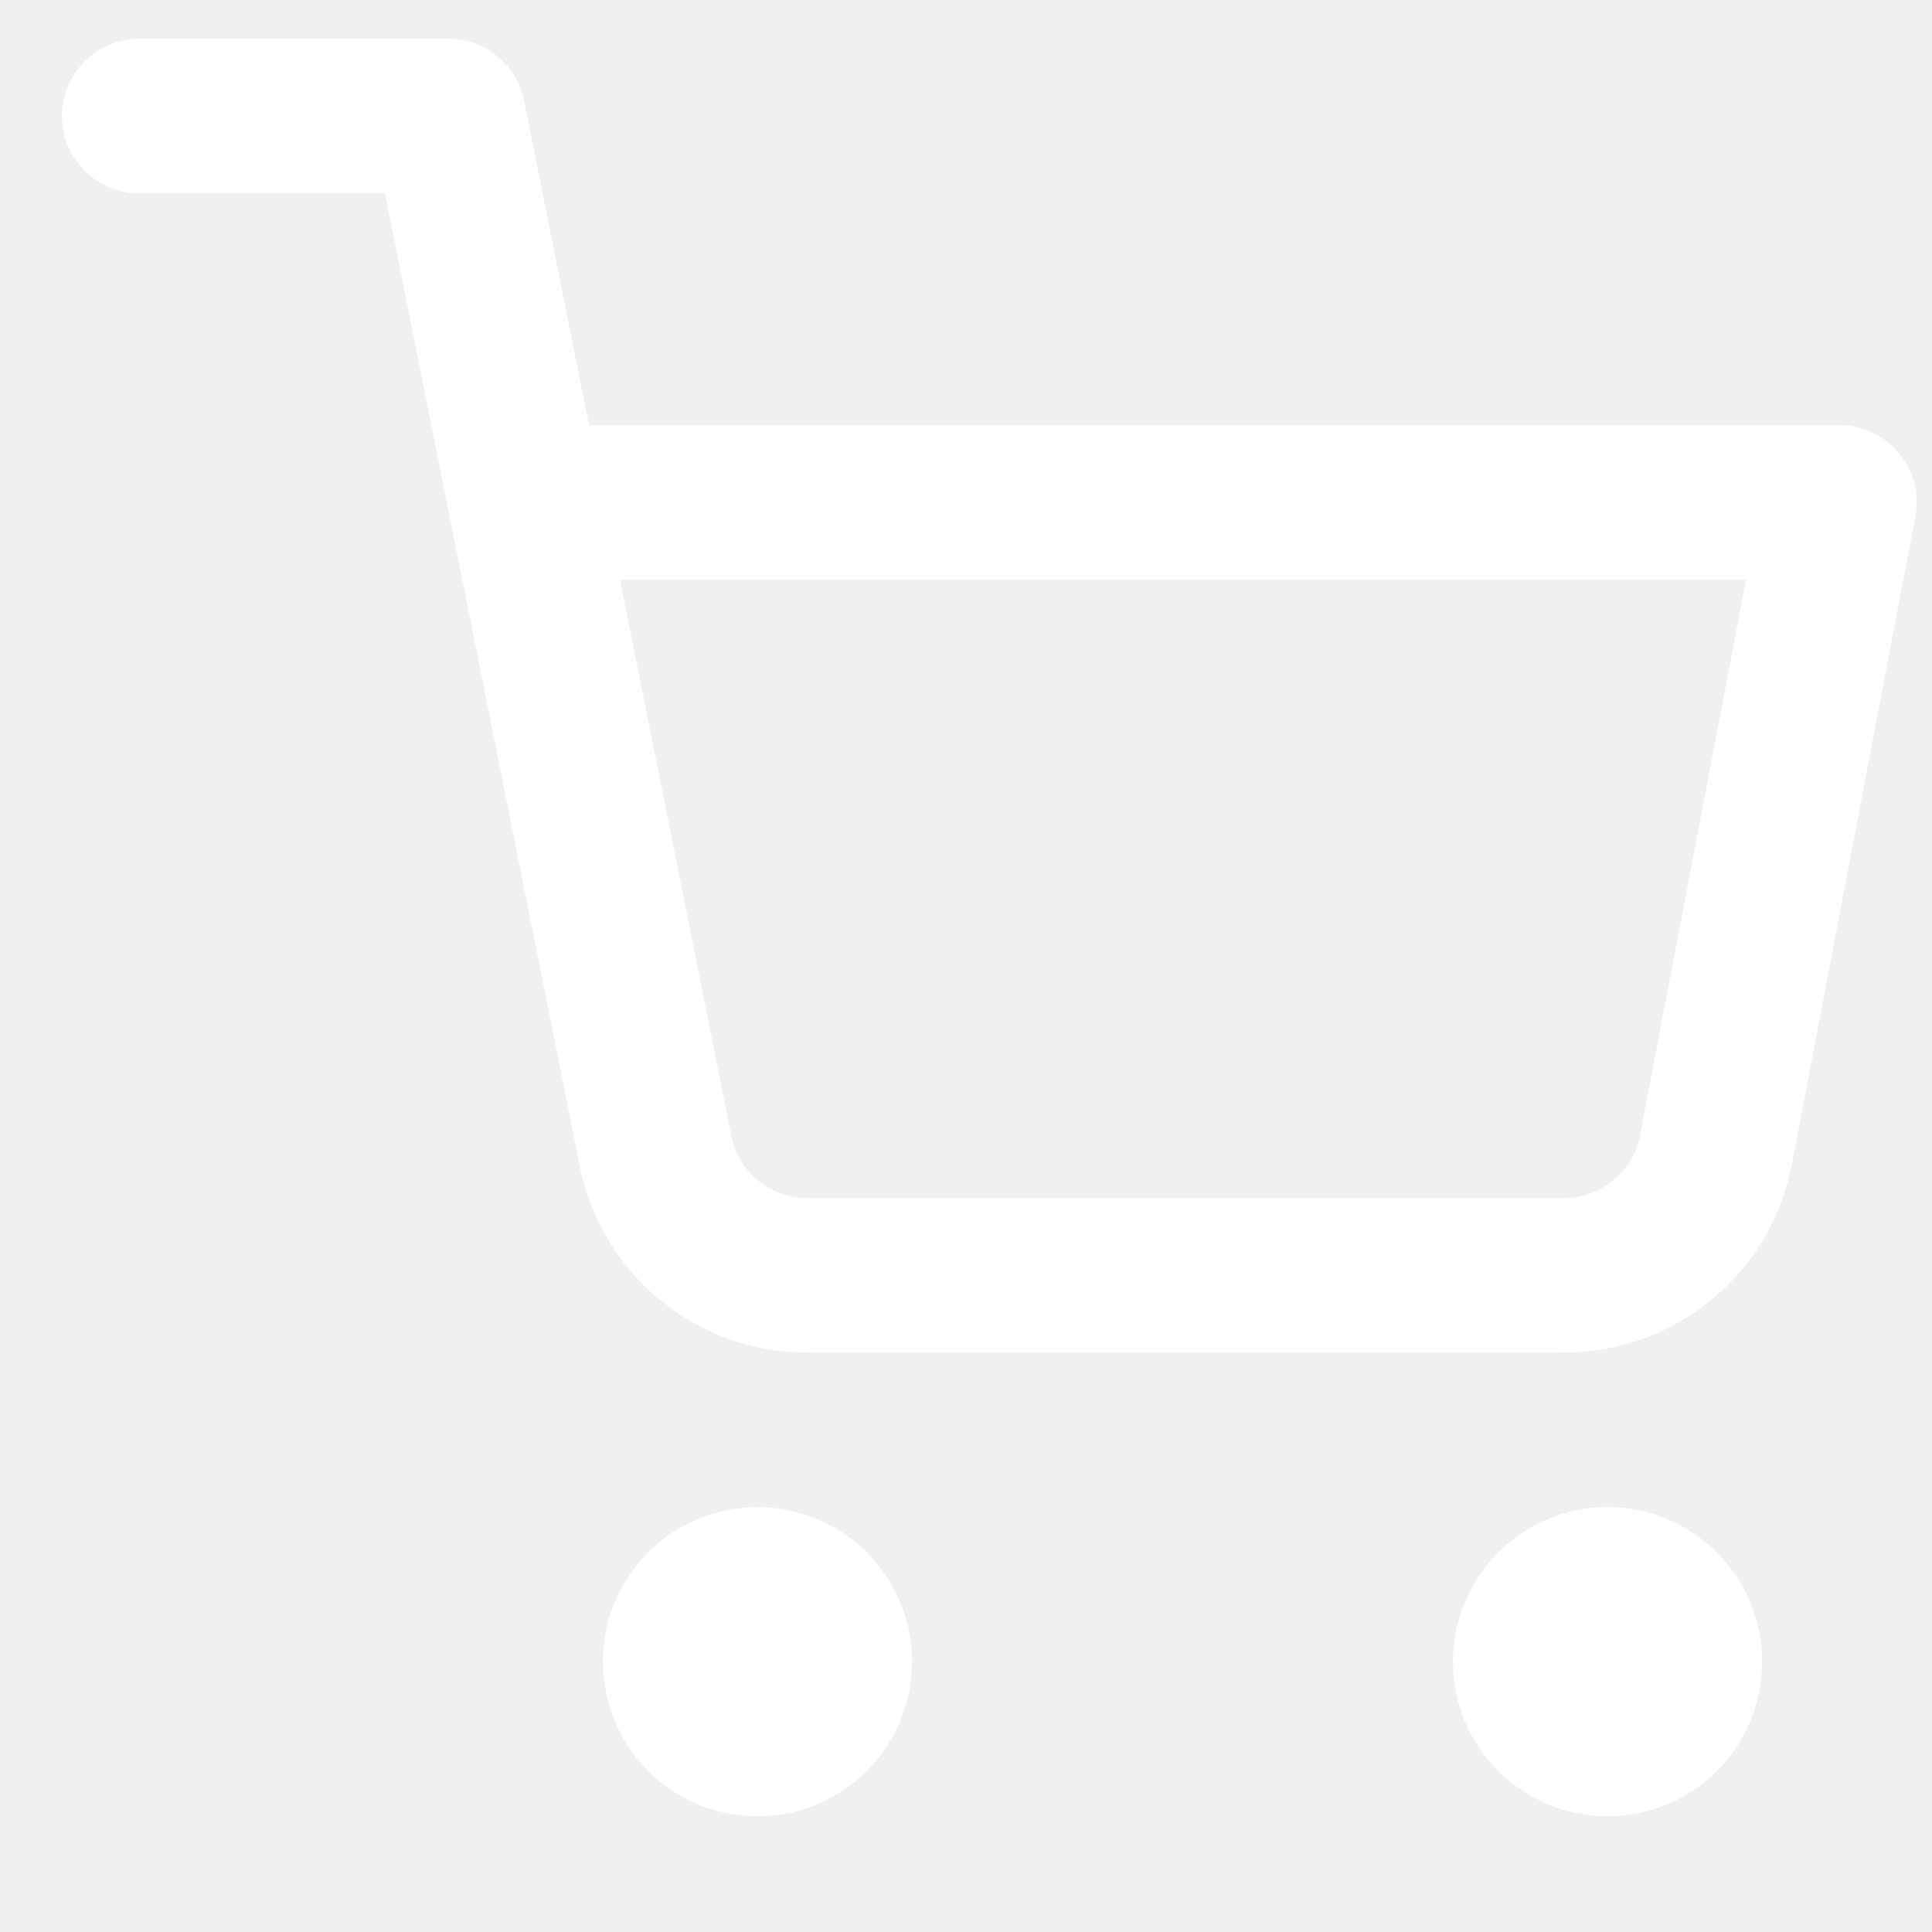
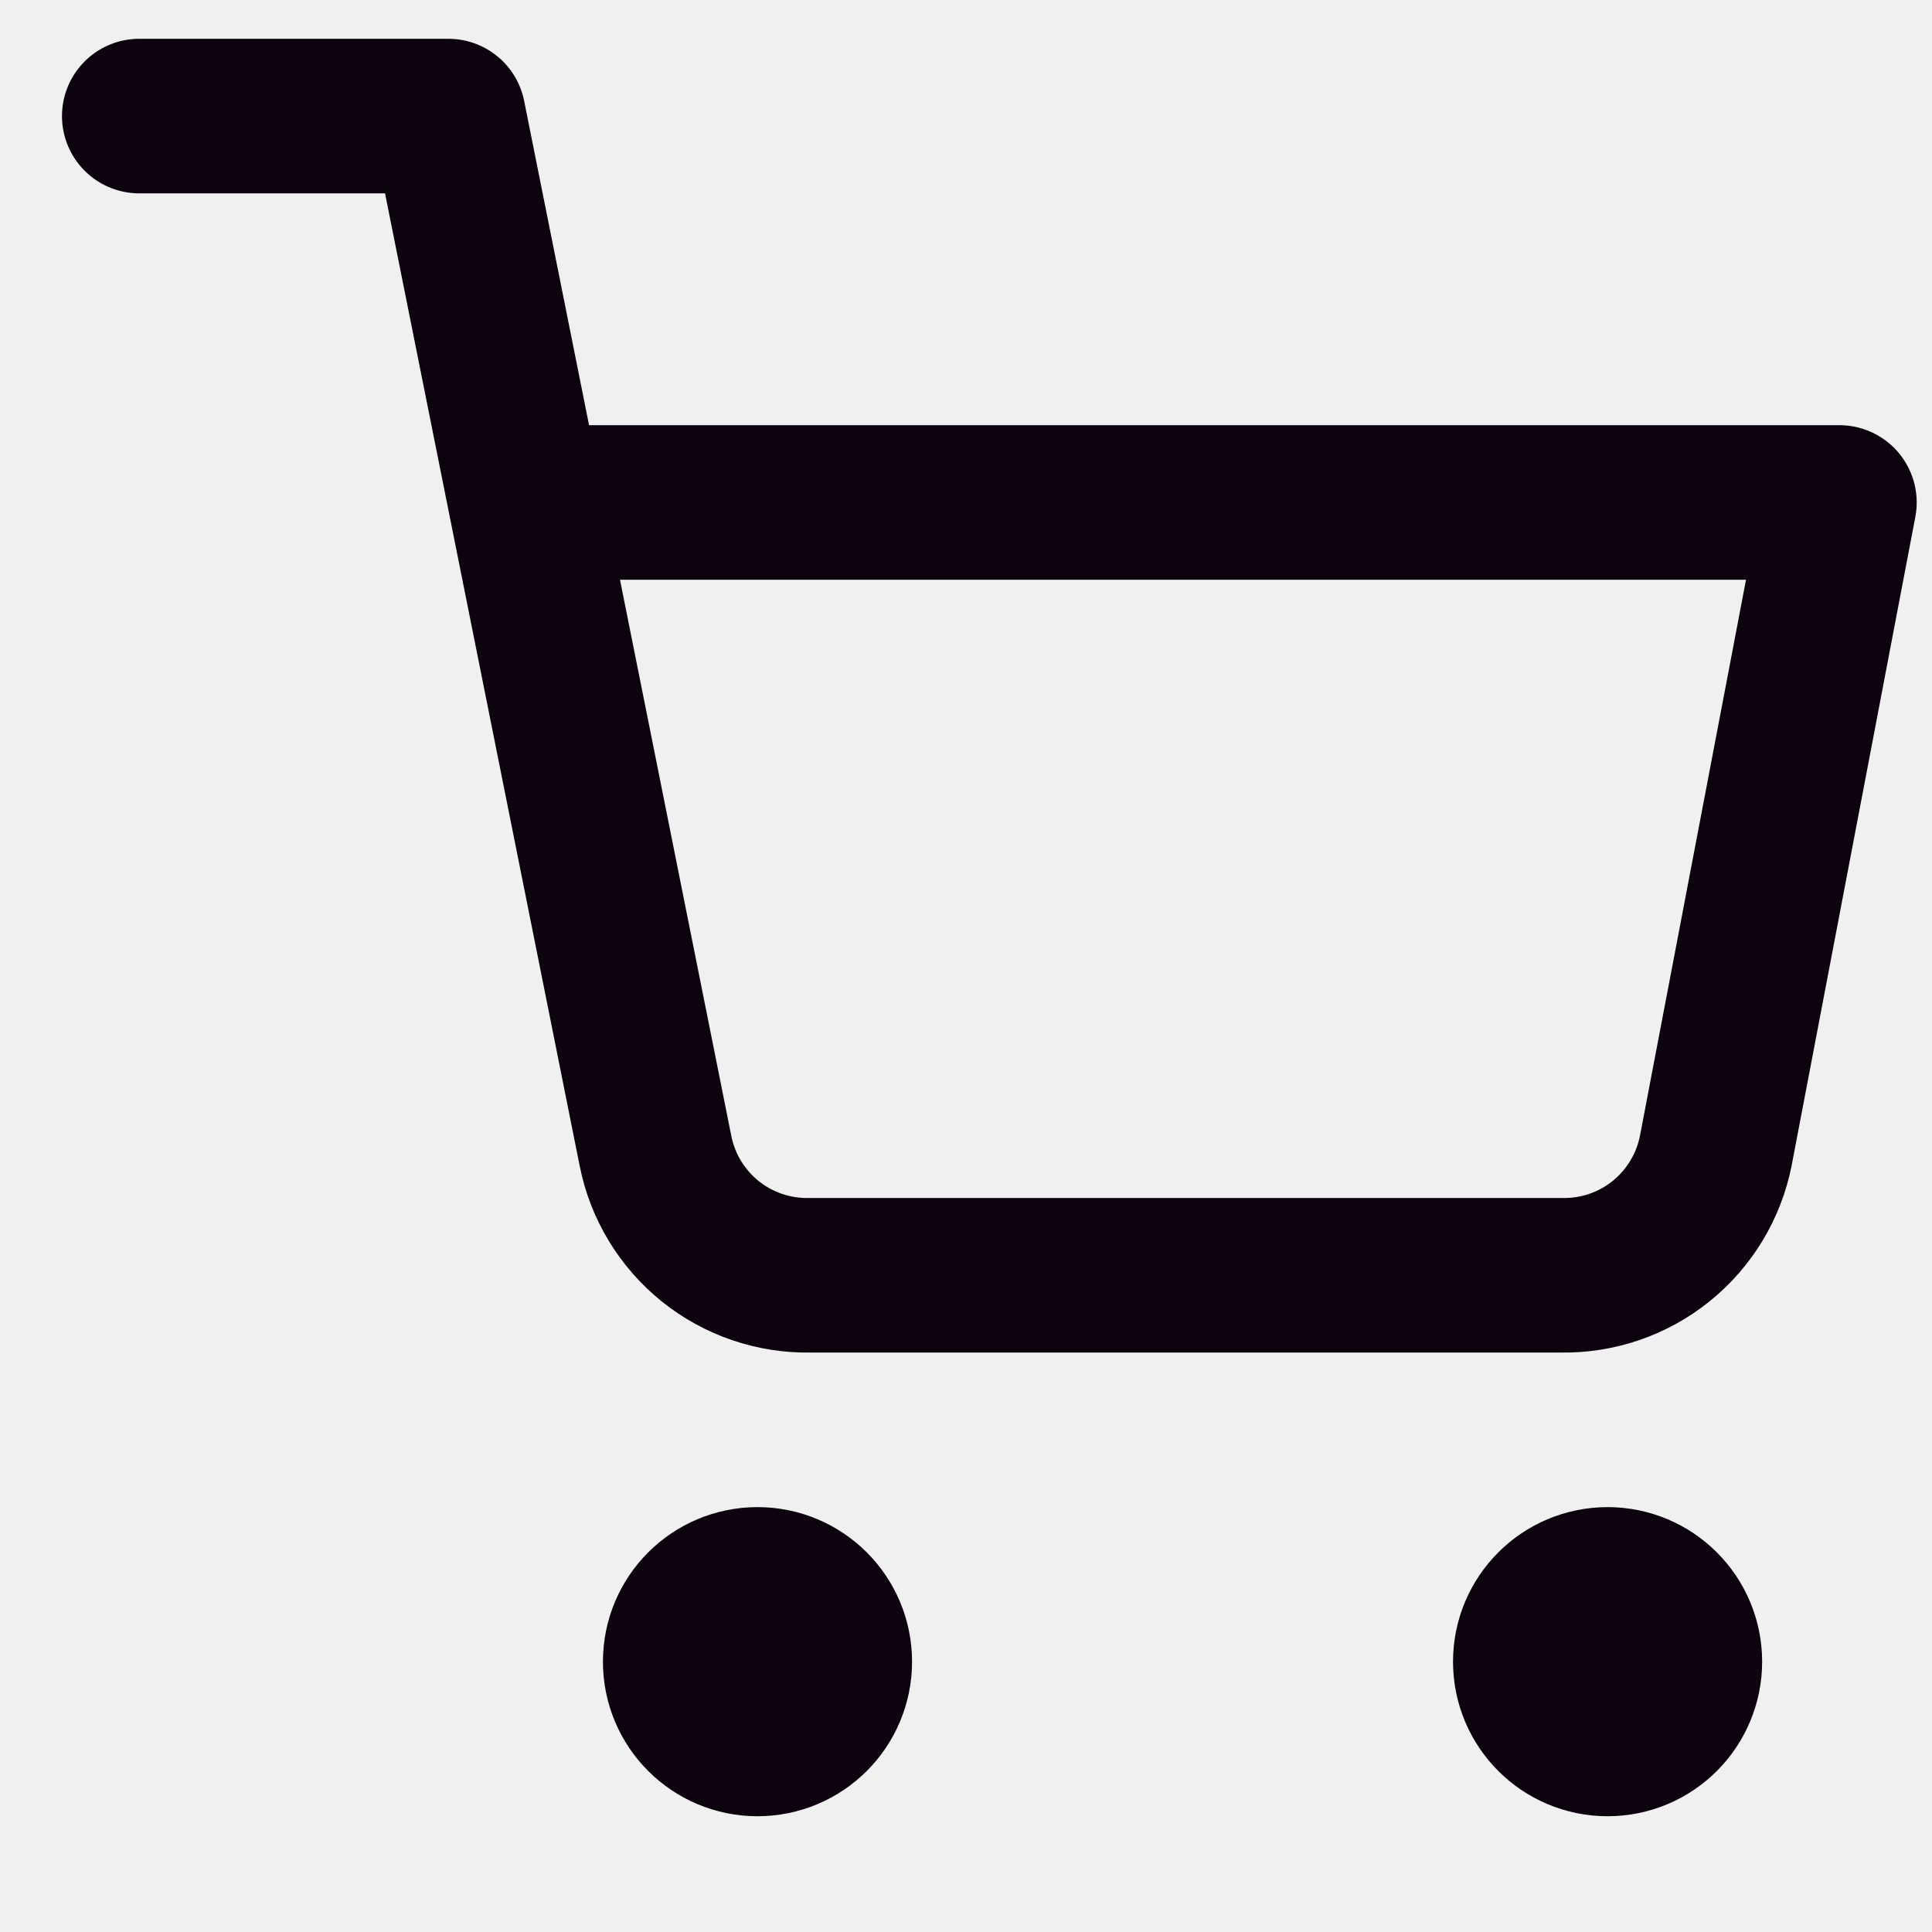
<svg xmlns="http://www.w3.org/2000/svg" width="25" height="25" viewBox="0 0 25 25" fill="none">
  <g clip-path="url(#clip0_2286_233)">
-     <path d="M9.802 22.502C10.354 22.502 10.802 22.055 10.802 21.502C10.802 20.95 10.354 20.502 9.802 20.502C9.249 20.502 8.802 20.95 8.802 21.502C8.802 22.055 9.249 22.502 9.802 22.502Z" stroke="white" stroke-width="2" stroke-linecap="round" stroke-linejoin="round" />
-     <path d="M20.802 22.502C21.354 22.502 21.802 22.055 21.802 21.502C21.802 20.95 21.354 20.502 20.802 20.502C20.25 20.502 19.802 20.95 19.802 21.502C19.802 22.055 20.25 22.502 20.802 22.502Z" stroke="white" stroke-width="2" stroke-linecap="round" stroke-linejoin="round" />
-     <path d="M1.802 1.502H5.802L8.482 14.892C8.573 15.353 8.824 15.766 9.189 16.061C9.555 16.355 10.012 16.511 10.482 16.502H20.202C20.671 16.511 21.129 16.355 21.494 16.061C21.86 15.766 22.11 15.353 22.202 14.892L23.802 6.502H6.802" stroke="white" stroke-width="2" stroke-linecap="round" stroke-linejoin="round" />
+     <path d="M9.802 22.502C10.354 22.502 10.802 22.055 10.802 21.502C10.802 20.95 10.354 20.502 9.802 20.502C9.249 20.502 8.802 20.95 8.802 21.502C8.802 22.055 9.249 22.502 9.802 22.502Z" stroke="#0C030F" stroke-width="2" stroke-linecap="round" stroke-linejoin="round" />
+     <path d="M20.802 22.502C21.354 22.502 21.802 22.055 21.802 21.502C21.802 20.95 21.354 20.502 20.802 20.502C20.25 20.502 19.802 20.95 19.802 21.502C19.802 22.055 20.25 22.502 20.802 22.502Z" stroke="#0C030F" stroke-width="2" stroke-linecap="round" stroke-linejoin="round" />
+     <path d="M1.802 1.502H5.802L8.482 14.892C8.573 15.353 8.824 15.766 9.189 16.061C9.555 16.355 10.012 16.511 10.482 16.502H20.202C20.671 16.511 21.129 16.355 21.494 16.061C21.86 15.766 22.11 15.353 22.202 14.892L23.802 6.502H6.802" stroke="#0C030F" stroke-width="2" stroke-linecap="round" stroke-linejoin="round" />
  </g>
  <defs>
    <clipPath id="clip0_2286_233">
-       <rect width="24" height="24" fill="white" transform="translate(0.801758 0.502441)" />
+       <rect width="24" height="24" fill="#0C030F" transform="translate(0.801758 0.502441)" />
    </clipPath>
  </defs>
</svg>
